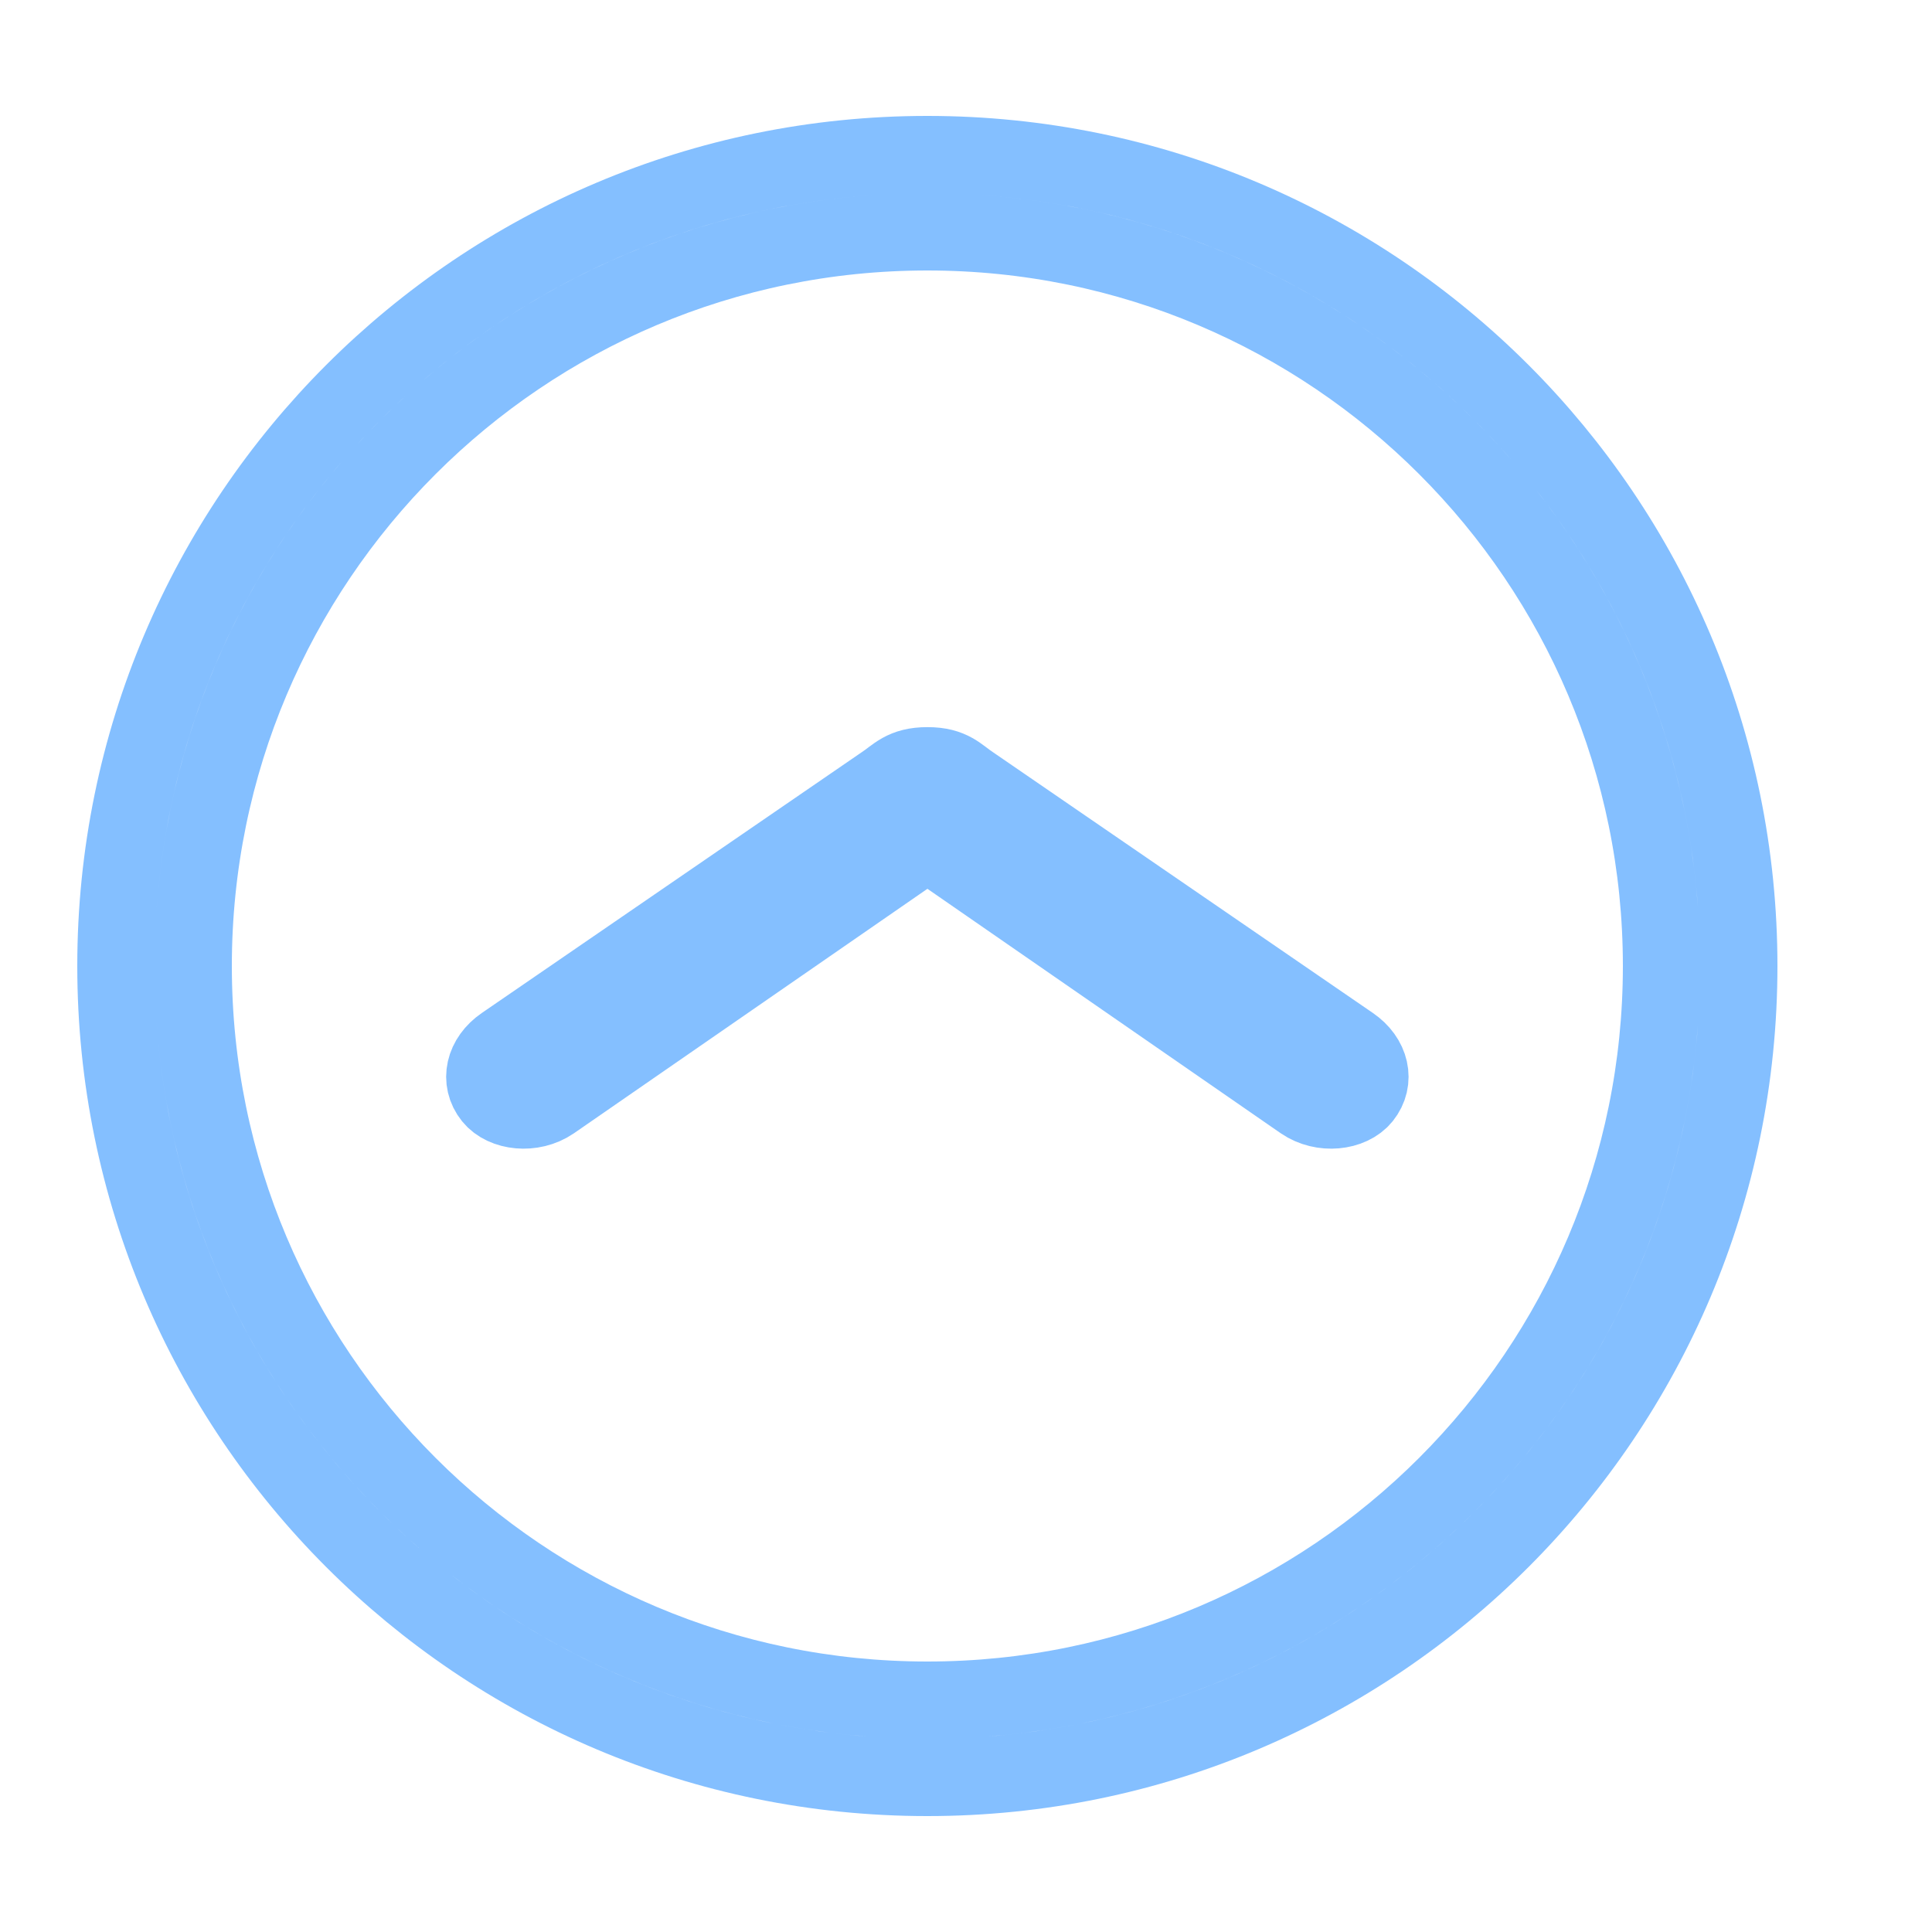
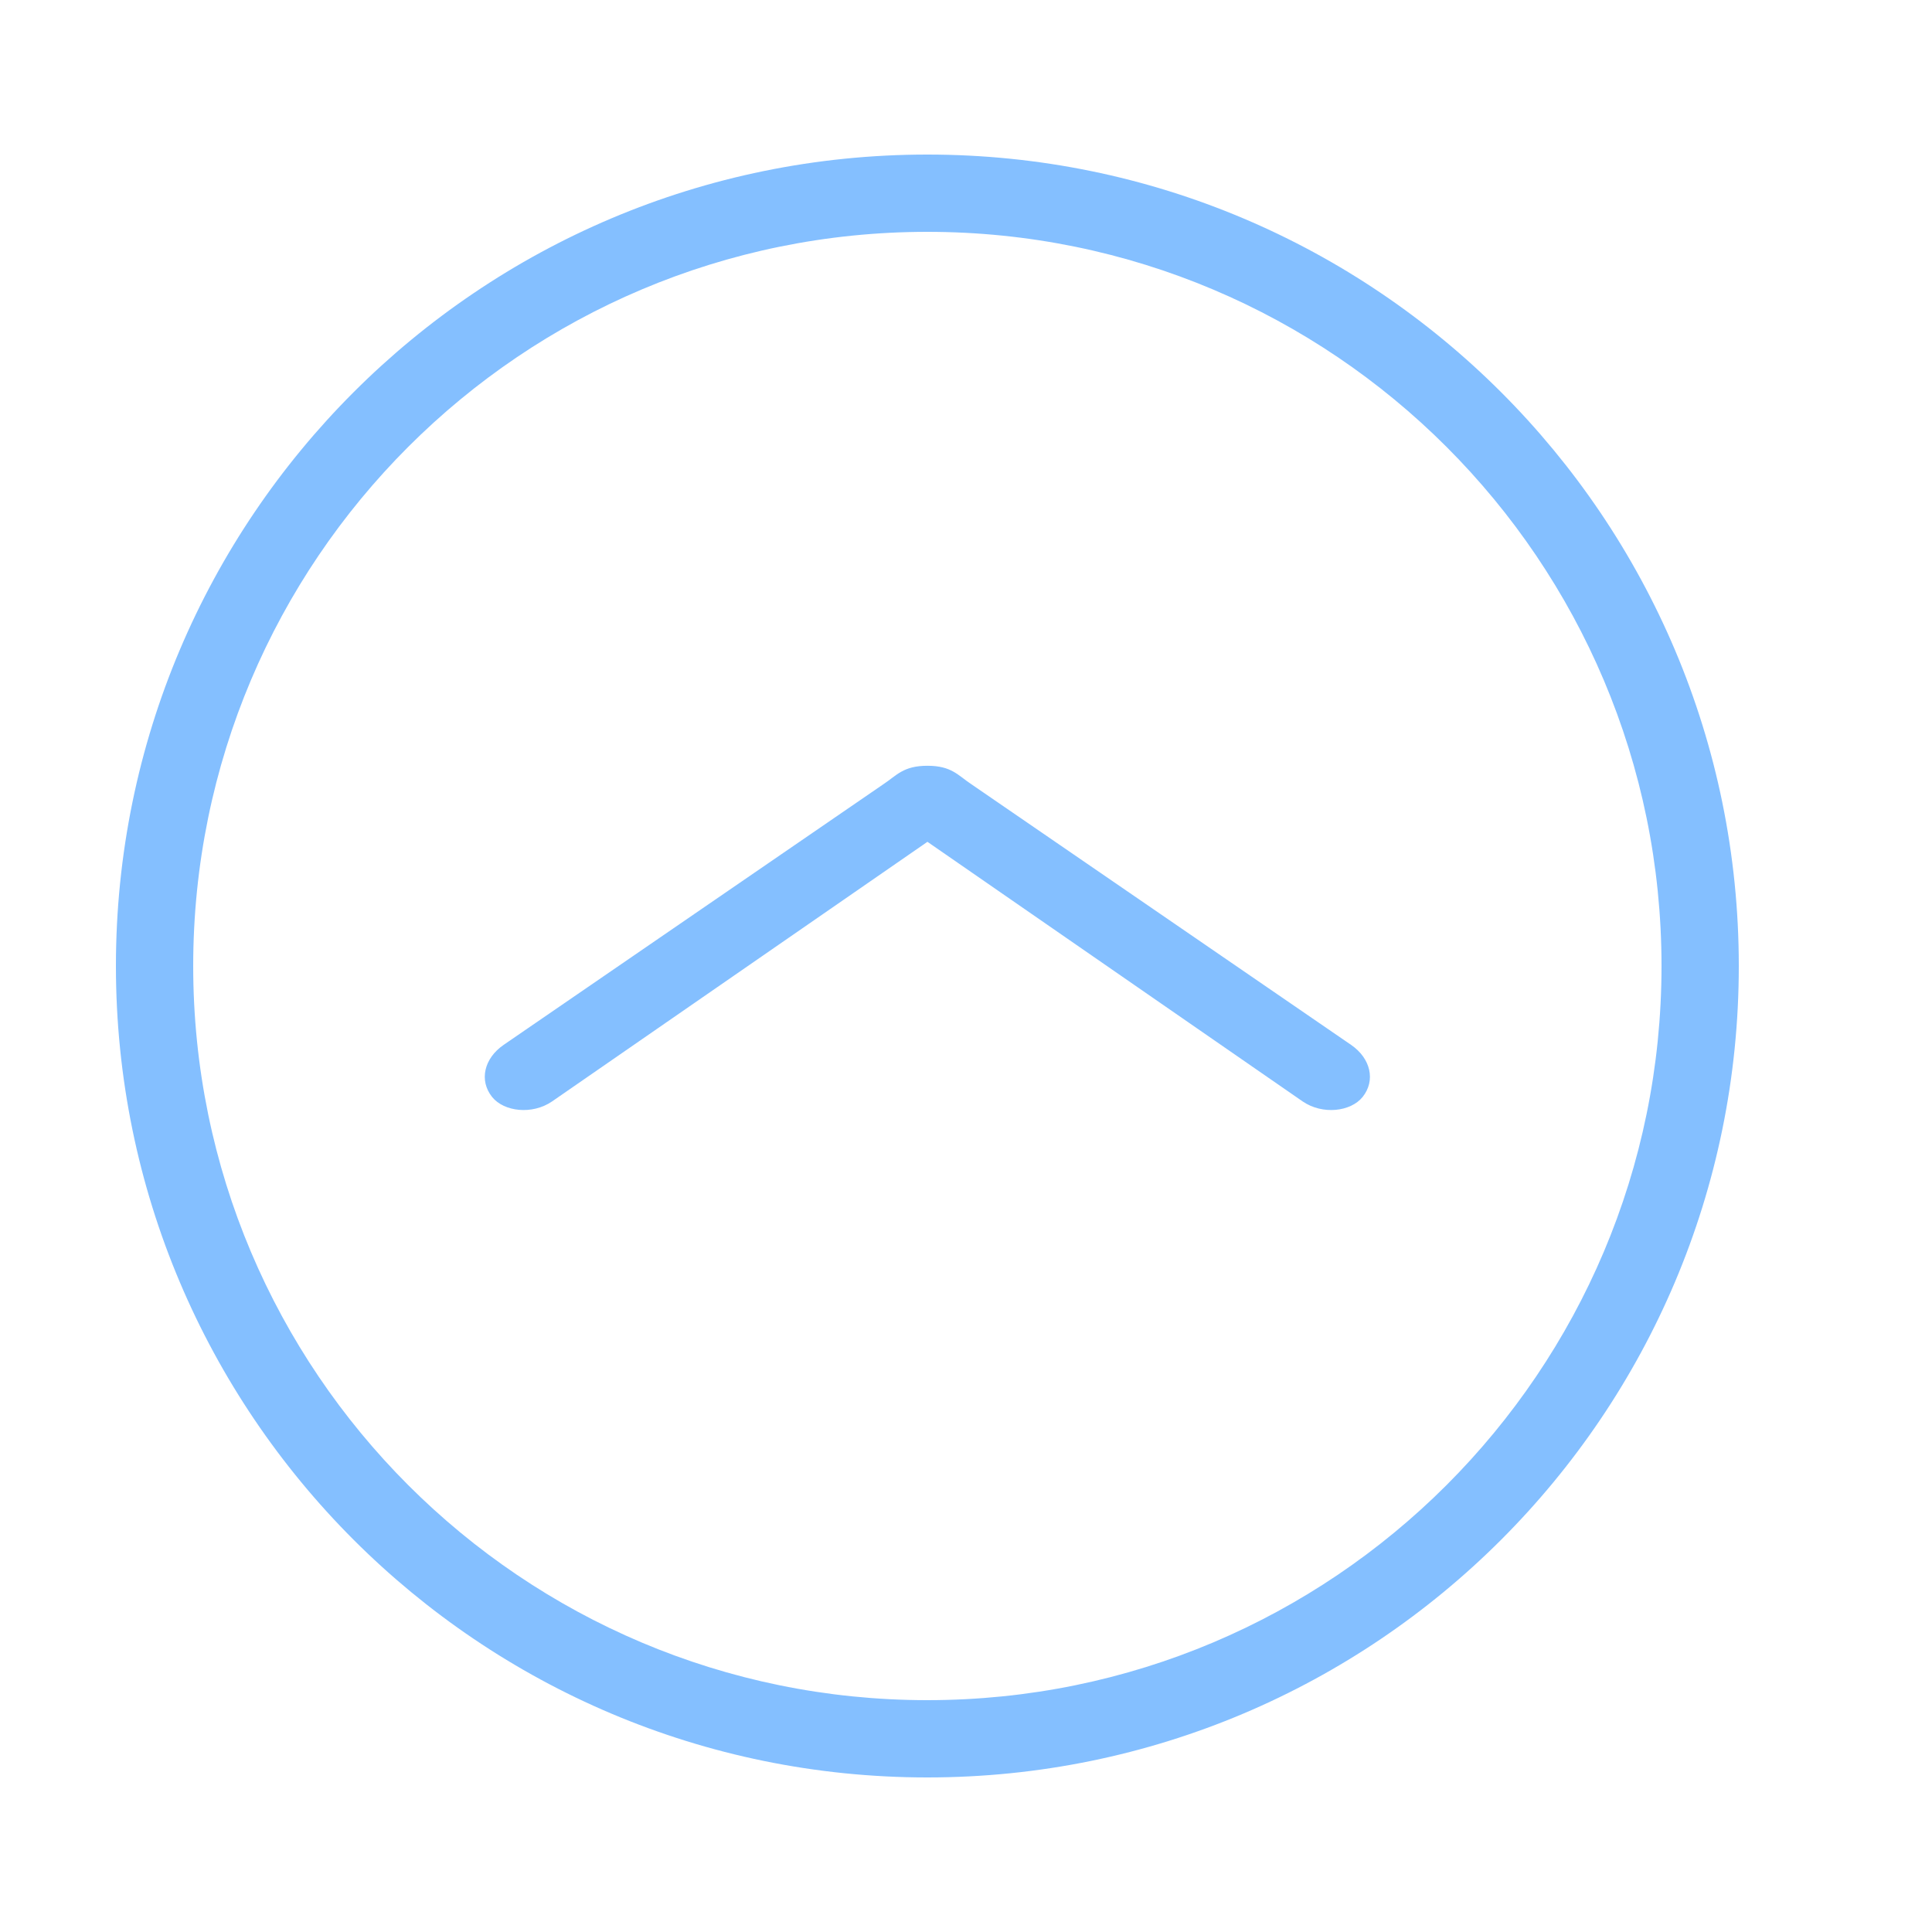
<svg xmlns="http://www.w3.org/2000/svg" id="Icons.fw-expand-widget" viewBox="0 0 25 25" style="background-color:#ffffff00" version="1.1" xml:space="preserve" x="0px" y="0px" width="25px" height="25px">
-   <g id="Layer%20152">
-     <path d="M 2.5 12.5 C 2.5 7.253 6.753 3 12 3 C 17.247 3 21.5 7.253 21.5 12.5 C 21.5 17.747 17.247 22 12 22 C 6.753 22 2.5 17.747 2.5 12.5 ZM 1.5 12.5 C 1.5 18.299 6.201 23 12 23 C 17.799 23 22.5 18.299 22.5 12.5 C 22.5 6.701 17.799 2 12 2 C 6.201 2 1.5 6.701 1.5 12.5 ZM 17.632 14.195 C 17.803 13.982 17.737 13.695 17.482 13.52 L 12.568 10.147 C 12.398 10.035 12.315 9.909 12.001 9.909 C 11.687 9.909 11.602 10.035 11.432 10.147 L 6.518 13.52 C 6.263 13.695 6.197 13.982 6.368 14.195 C 6.522 14.386 6.887 14.428 7.143 14.253 L 12.001 10.893 L 16.857 14.253 C 17.113 14.428 17.478 14.386 17.632 14.195 Z" stroke="#84bfff" stroke-width="1" fill="none" />
-   </g>
+   <path d="M 2.5 12.5 C 2.5 7.253 6.753 3 12 3 C 17.247 3 21.5 7.253 21.5 12.5 C 21.5 17.747 17.247 22 12 22 C 6.753 22 2.5 17.747 2.5 12.5 ZM 1.5 12.5 C 1.5 18.299 6.201 23 12 23 C 17.799 23 22.5 18.299 22.5 12.5 C 22.5 6.701 17.799 2 12 2 C 6.201 2 1.5 6.701 1.5 12.5 ZM 17.632 14.195 C 17.803 13.982 17.737 13.695 17.482 13.52 L 12.568 10.147 C 12.398 10.035 12.315 9.909 12.001 9.909 C 11.687 9.909 11.602 10.035 11.432 10.147 L 6.518 13.52 C 6.263 13.695 6.197 13.982 6.368 14.195 C 6.522 14.386 6.887 14.428 7.143 14.253 L 12.001 10.893 L 16.857 14.253 C 17.113 14.428 17.478 14.386 17.632 14.195 Z" fill="#84bfff" />
</svg>
